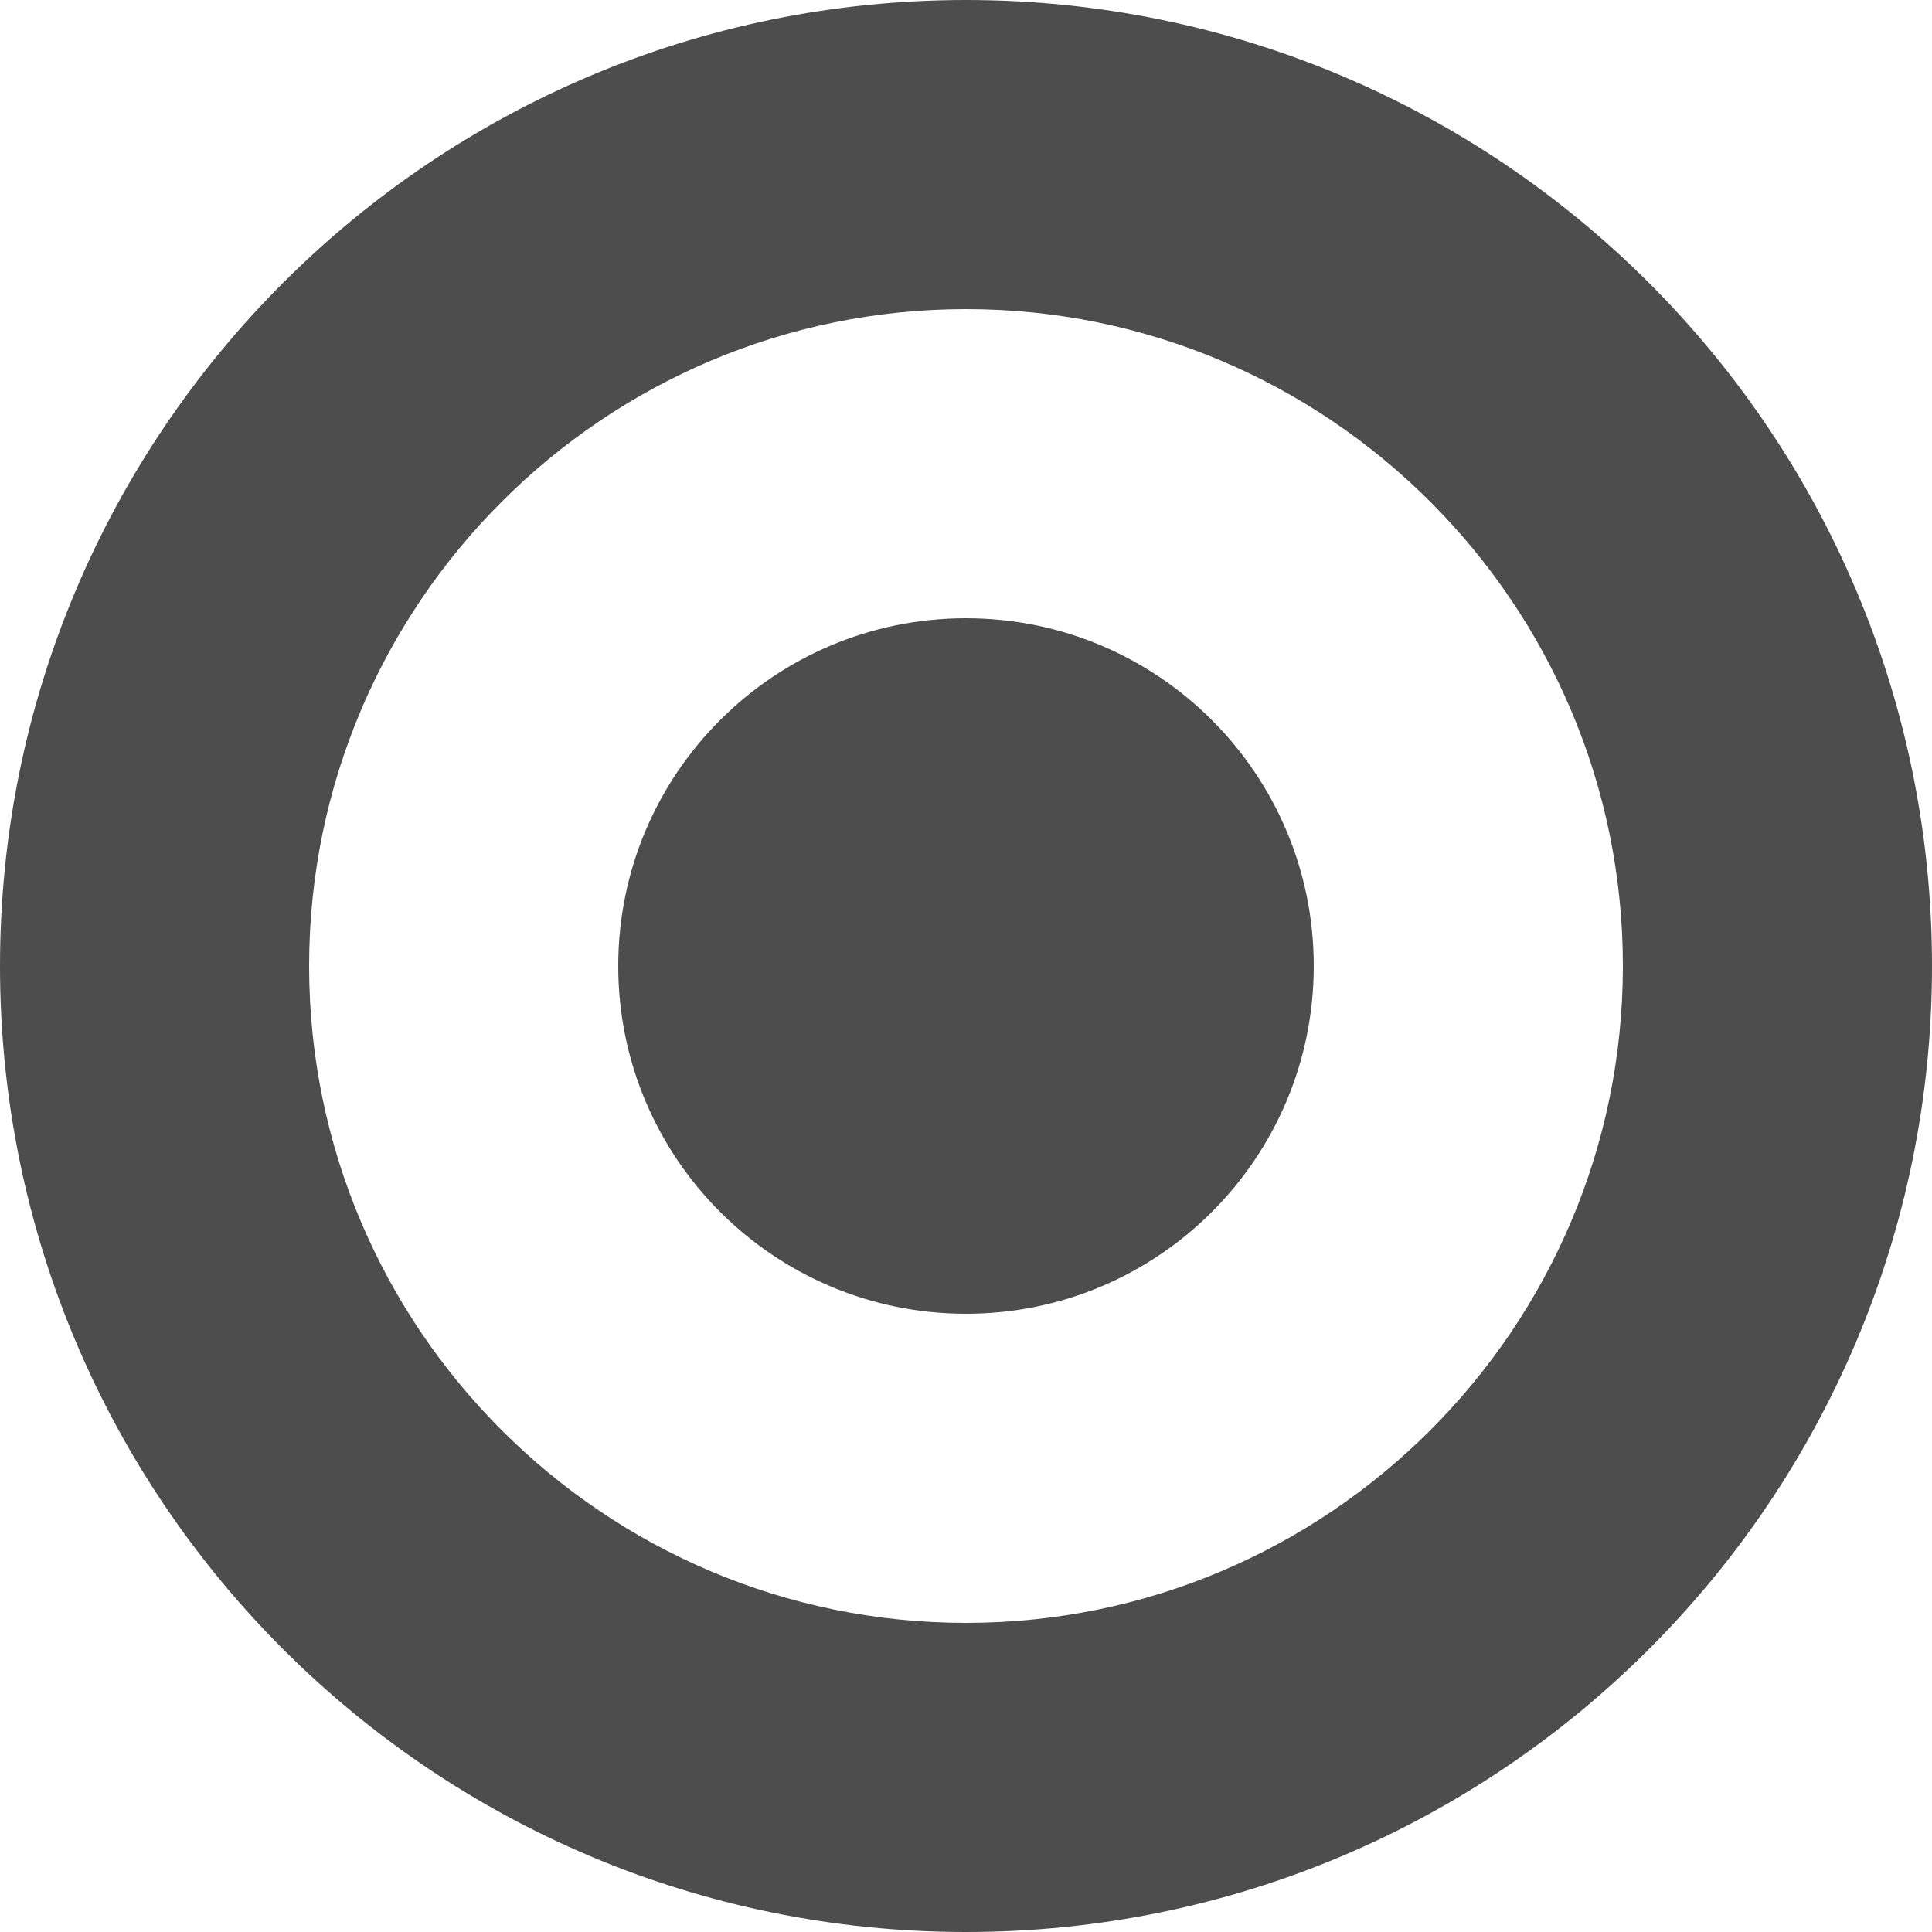
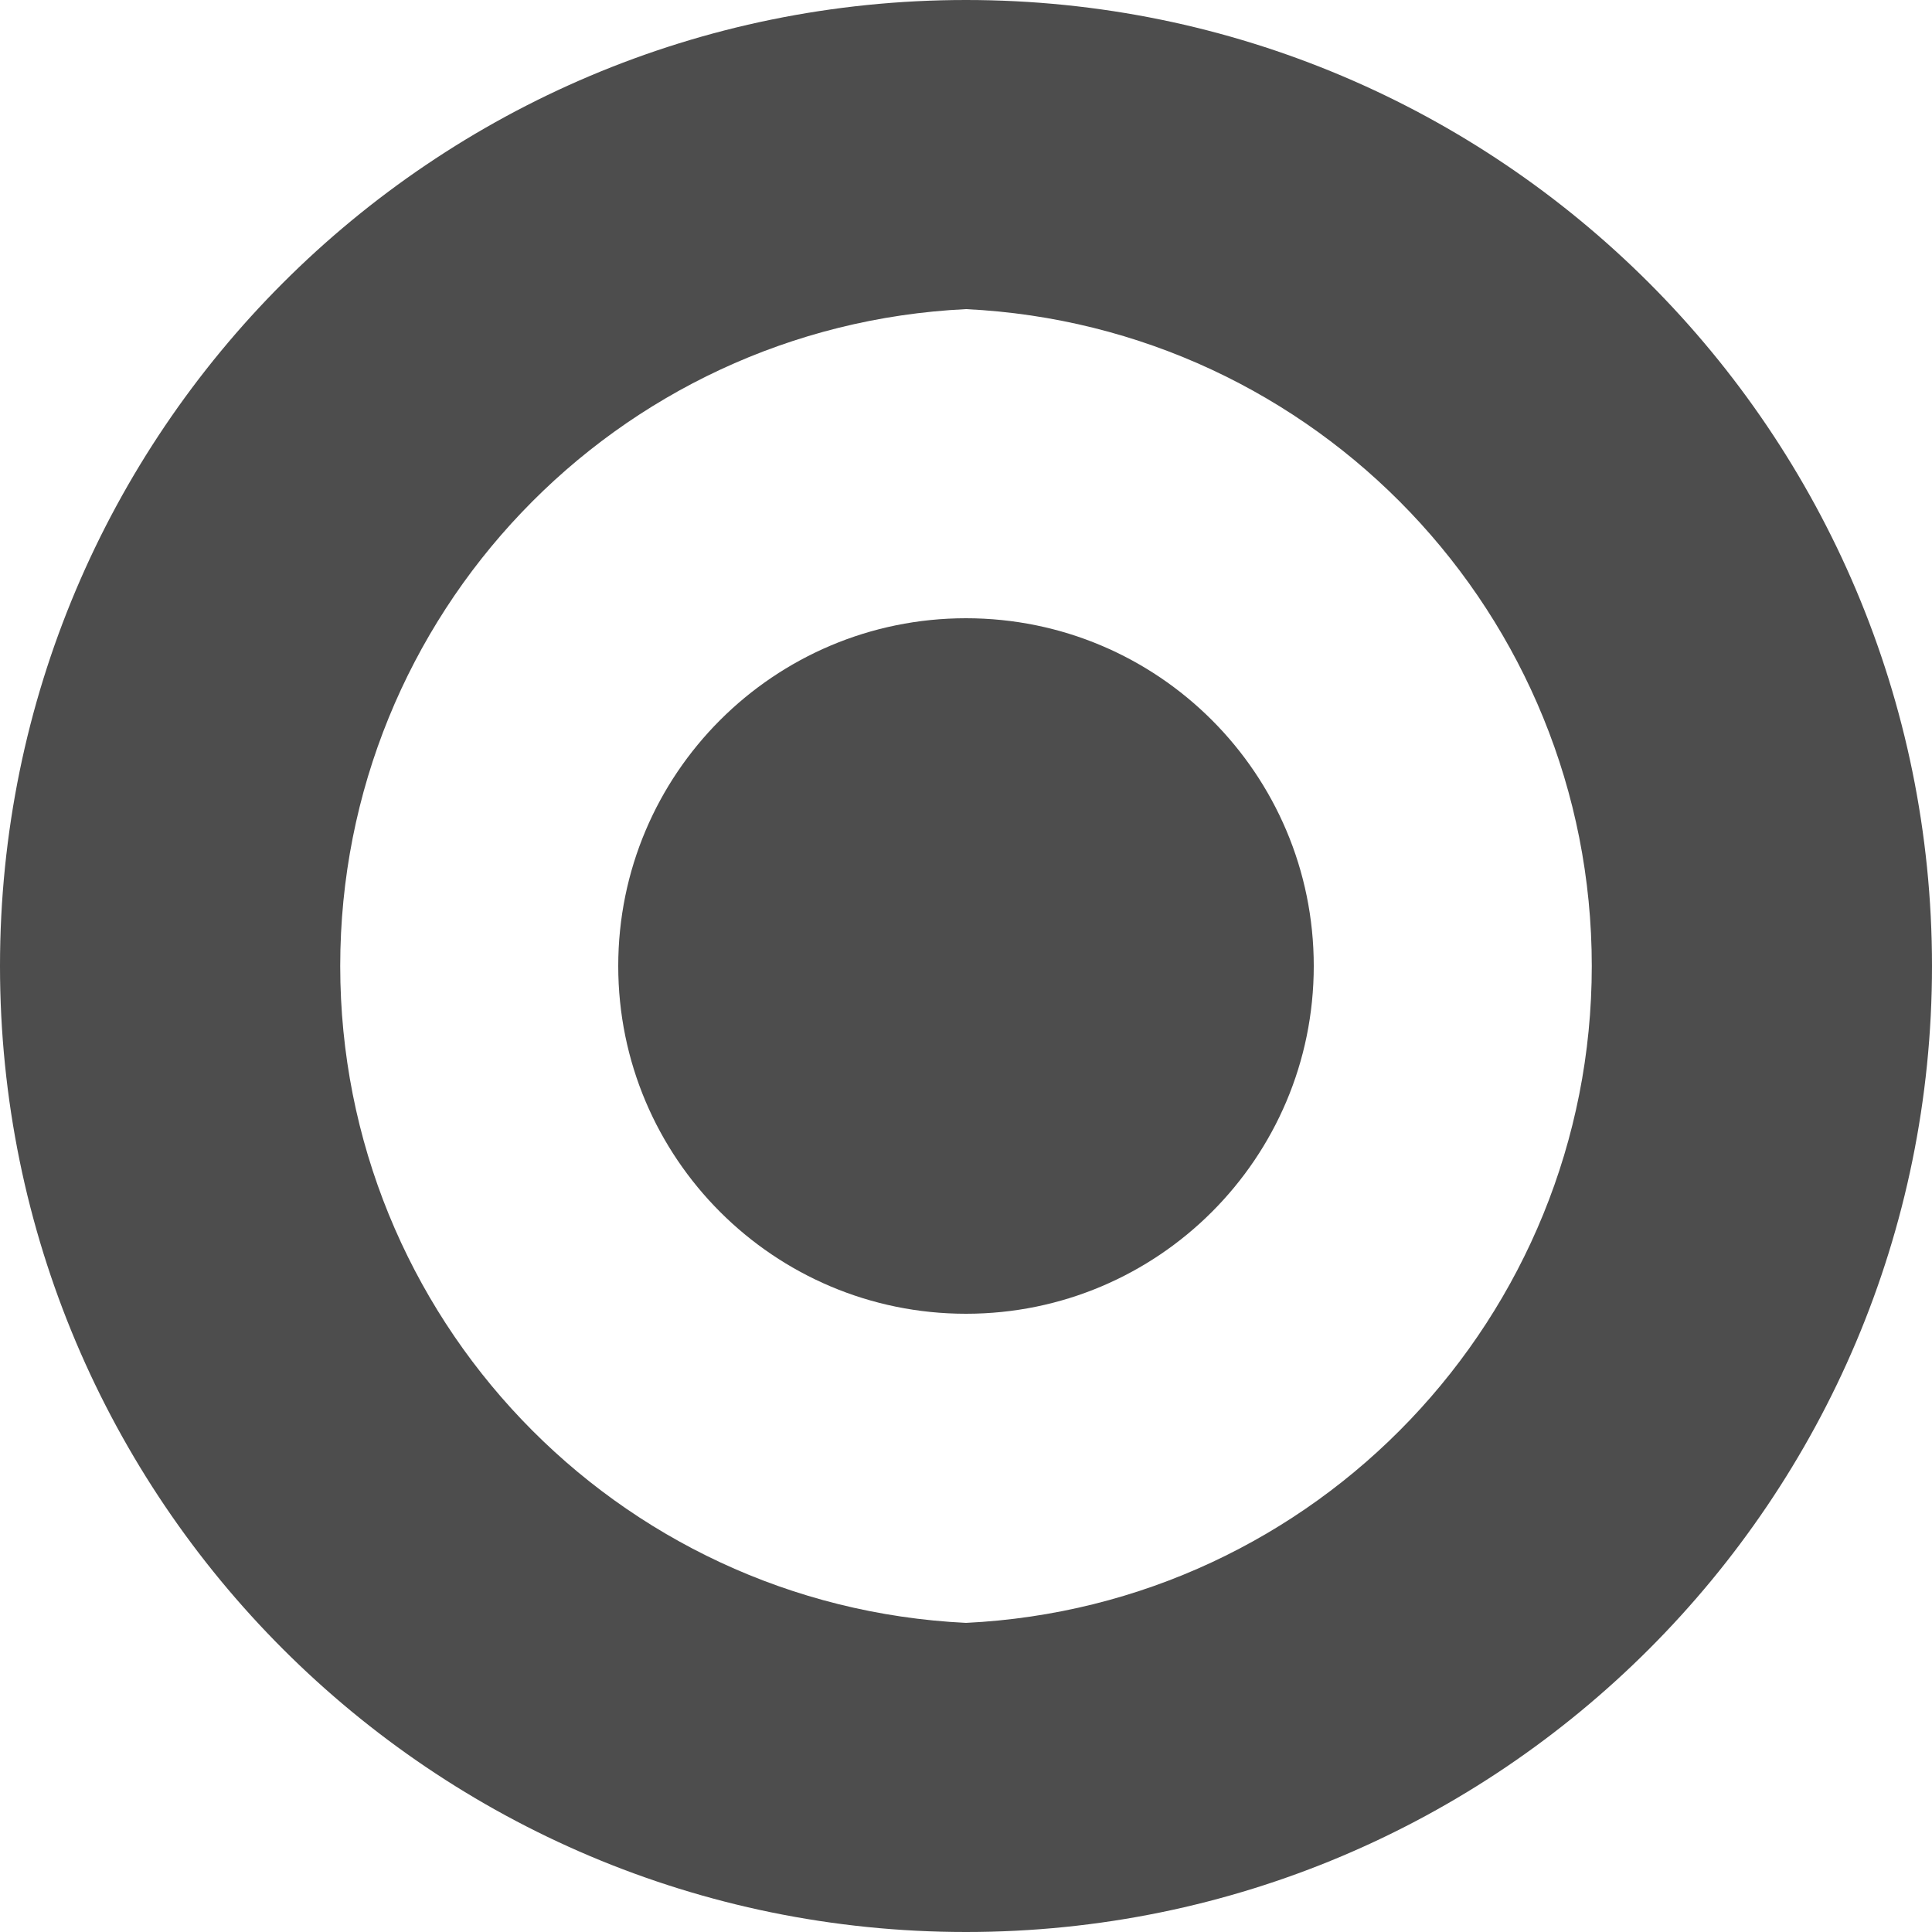
- <svg xmlns="http://www.w3.org/2000/svg" width="25" height="25" viewBox="0 0 25 25">
-   <path fill="#4D4D4D" d="M12.5 4c4.687 0 8.5 3.813 8.5 8.5 0 4.687-3.813 8.5-8.5 8.5C7.813 21 4 17.187 4 12.5 4 7.813 7.813 4 12.5 4m0-4C5.597 0 0 5.597 0 12.5S5.597 25 12.5 25 25 19.403 25 12.5 19.403 0 12.5 0z" />
+ <svg xmlns="http://www.w3.org/2000/svg" width="25" height="25">
+   <path fill="#4D4D4D" d="M12.5 4a8.51 8.51 0 0 1 0 17 8.51 8.51 0 0 1 0-17m0-4a12.5 12.5 0 1 0 0 25 12.5 12.5 0 0 0 0-25z" />
  <circle fill="#4D4D4D" cx="12.5" cy="12.5" r="4.5" />
</svg>
